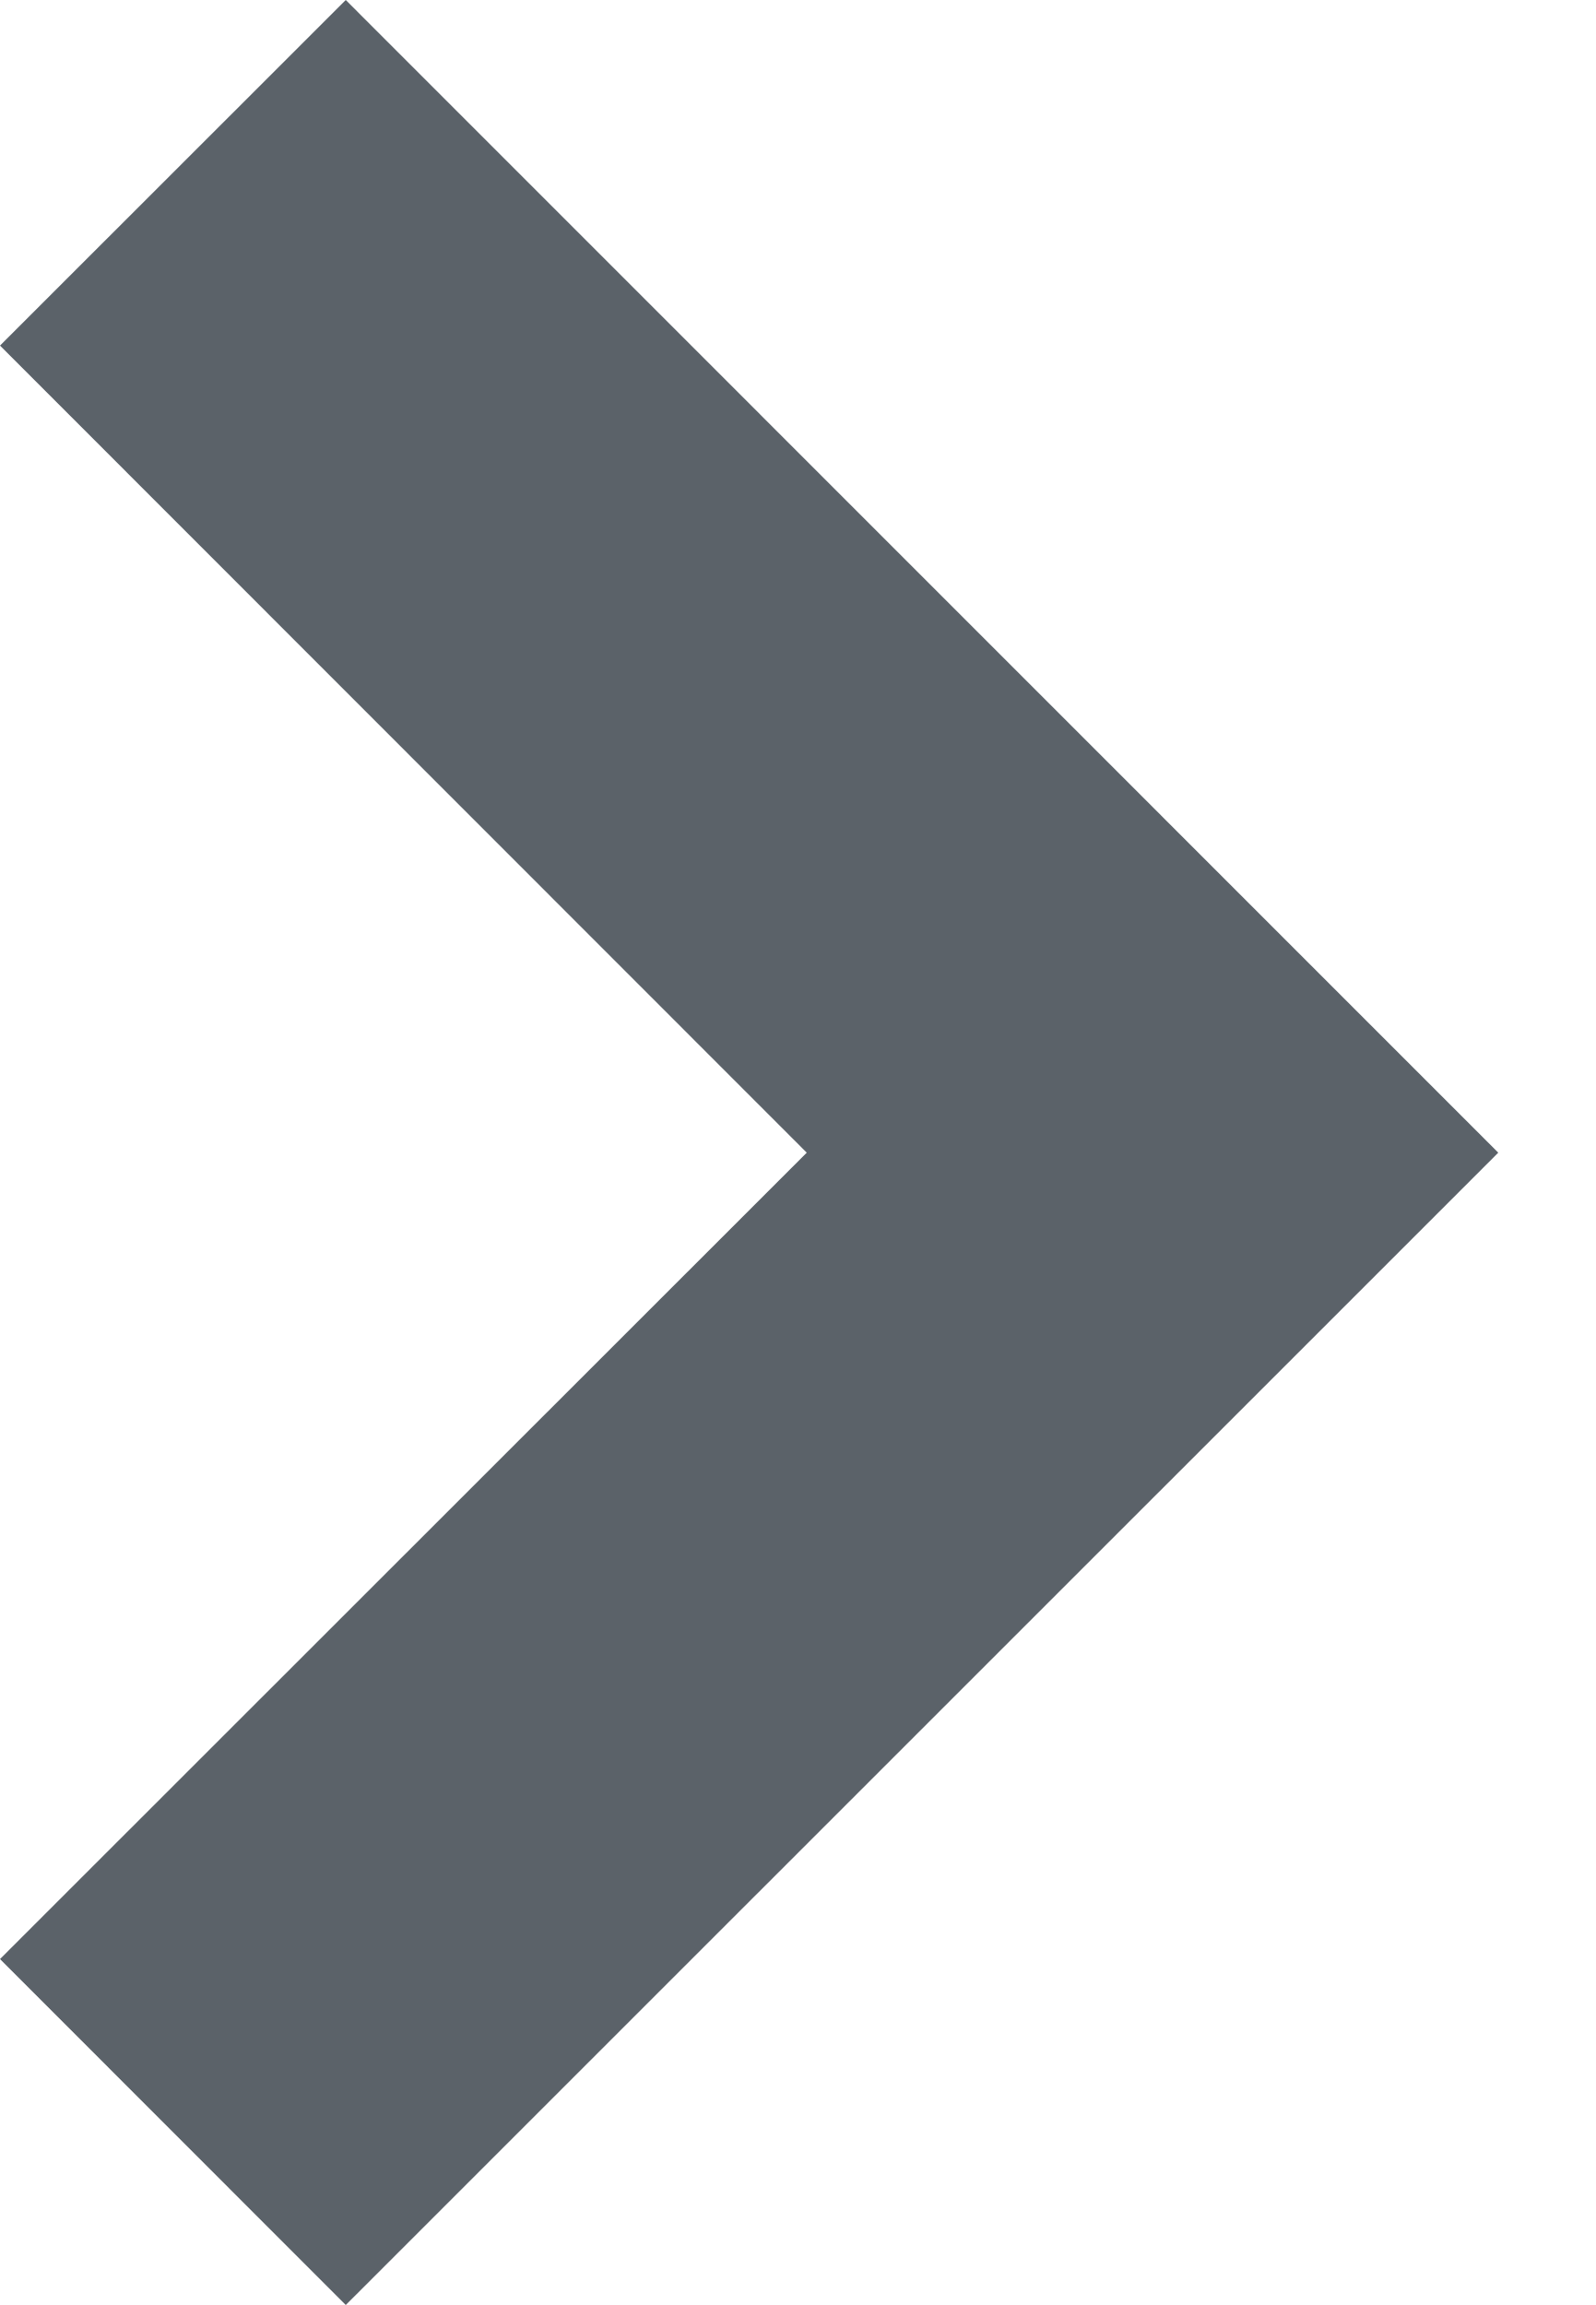
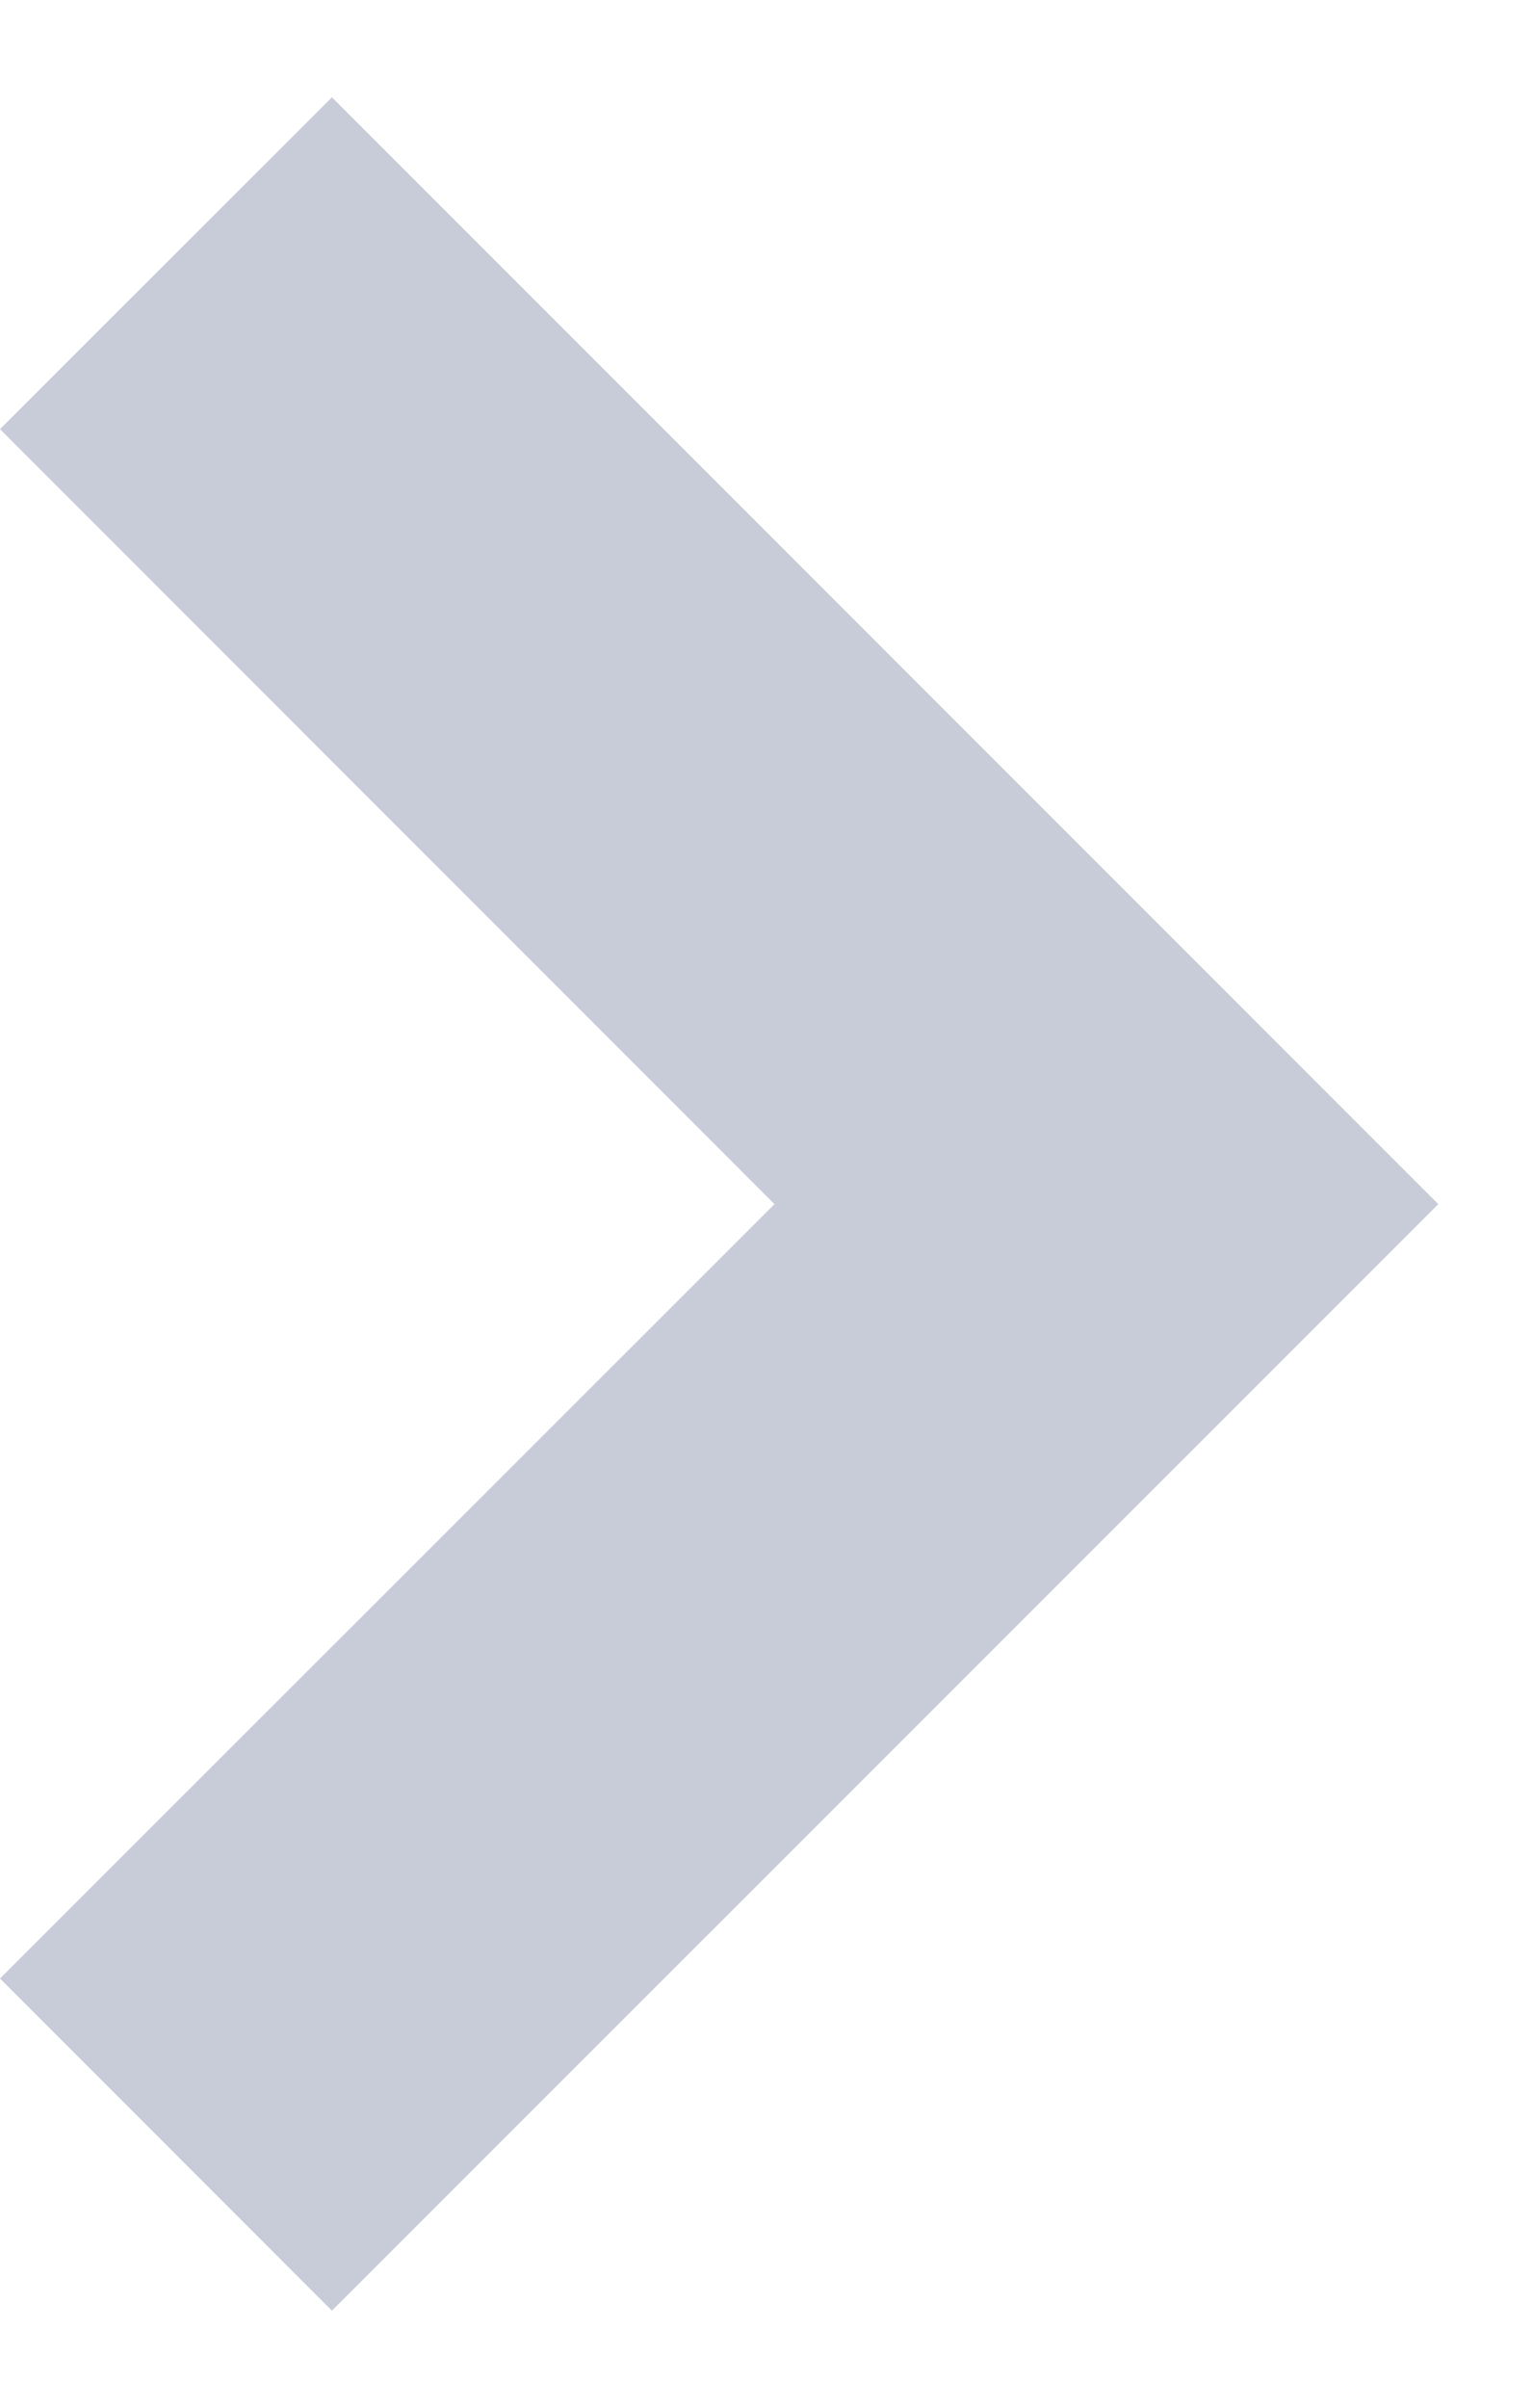
- <svg xmlns="http://www.w3.org/2000/svg" width="9px" height="13px" viewBox="0 0 9 13" version="1.1">
-   <defs />
+ <svg xmlns="http://www.w3.org/2000/svg" width="7px" height="11px" viewBox="0 0 9 13" version="1.1">
  <g id="Interactivism-Documentation-Project-2017-03-01" stroke="none" stroke-width="1" fill="none" fill-rule="evenodd">
-     <g id="23" transform="translate(-1087, -684)" fill="#5B6269">
+     <g id="23" transform="translate(-1087, -684)" fill="#c8cbd8">
      <g id="Dropdown-Variant-Default" transform="translate(1021, 672)">
        <polygon id="global-arrow-right" points="67.95 25 66 23.049 70.55 18.501 66 13.949 67.95 12 74.45 18.501" />
      </g>
    </g>
  </g>
</svg>
